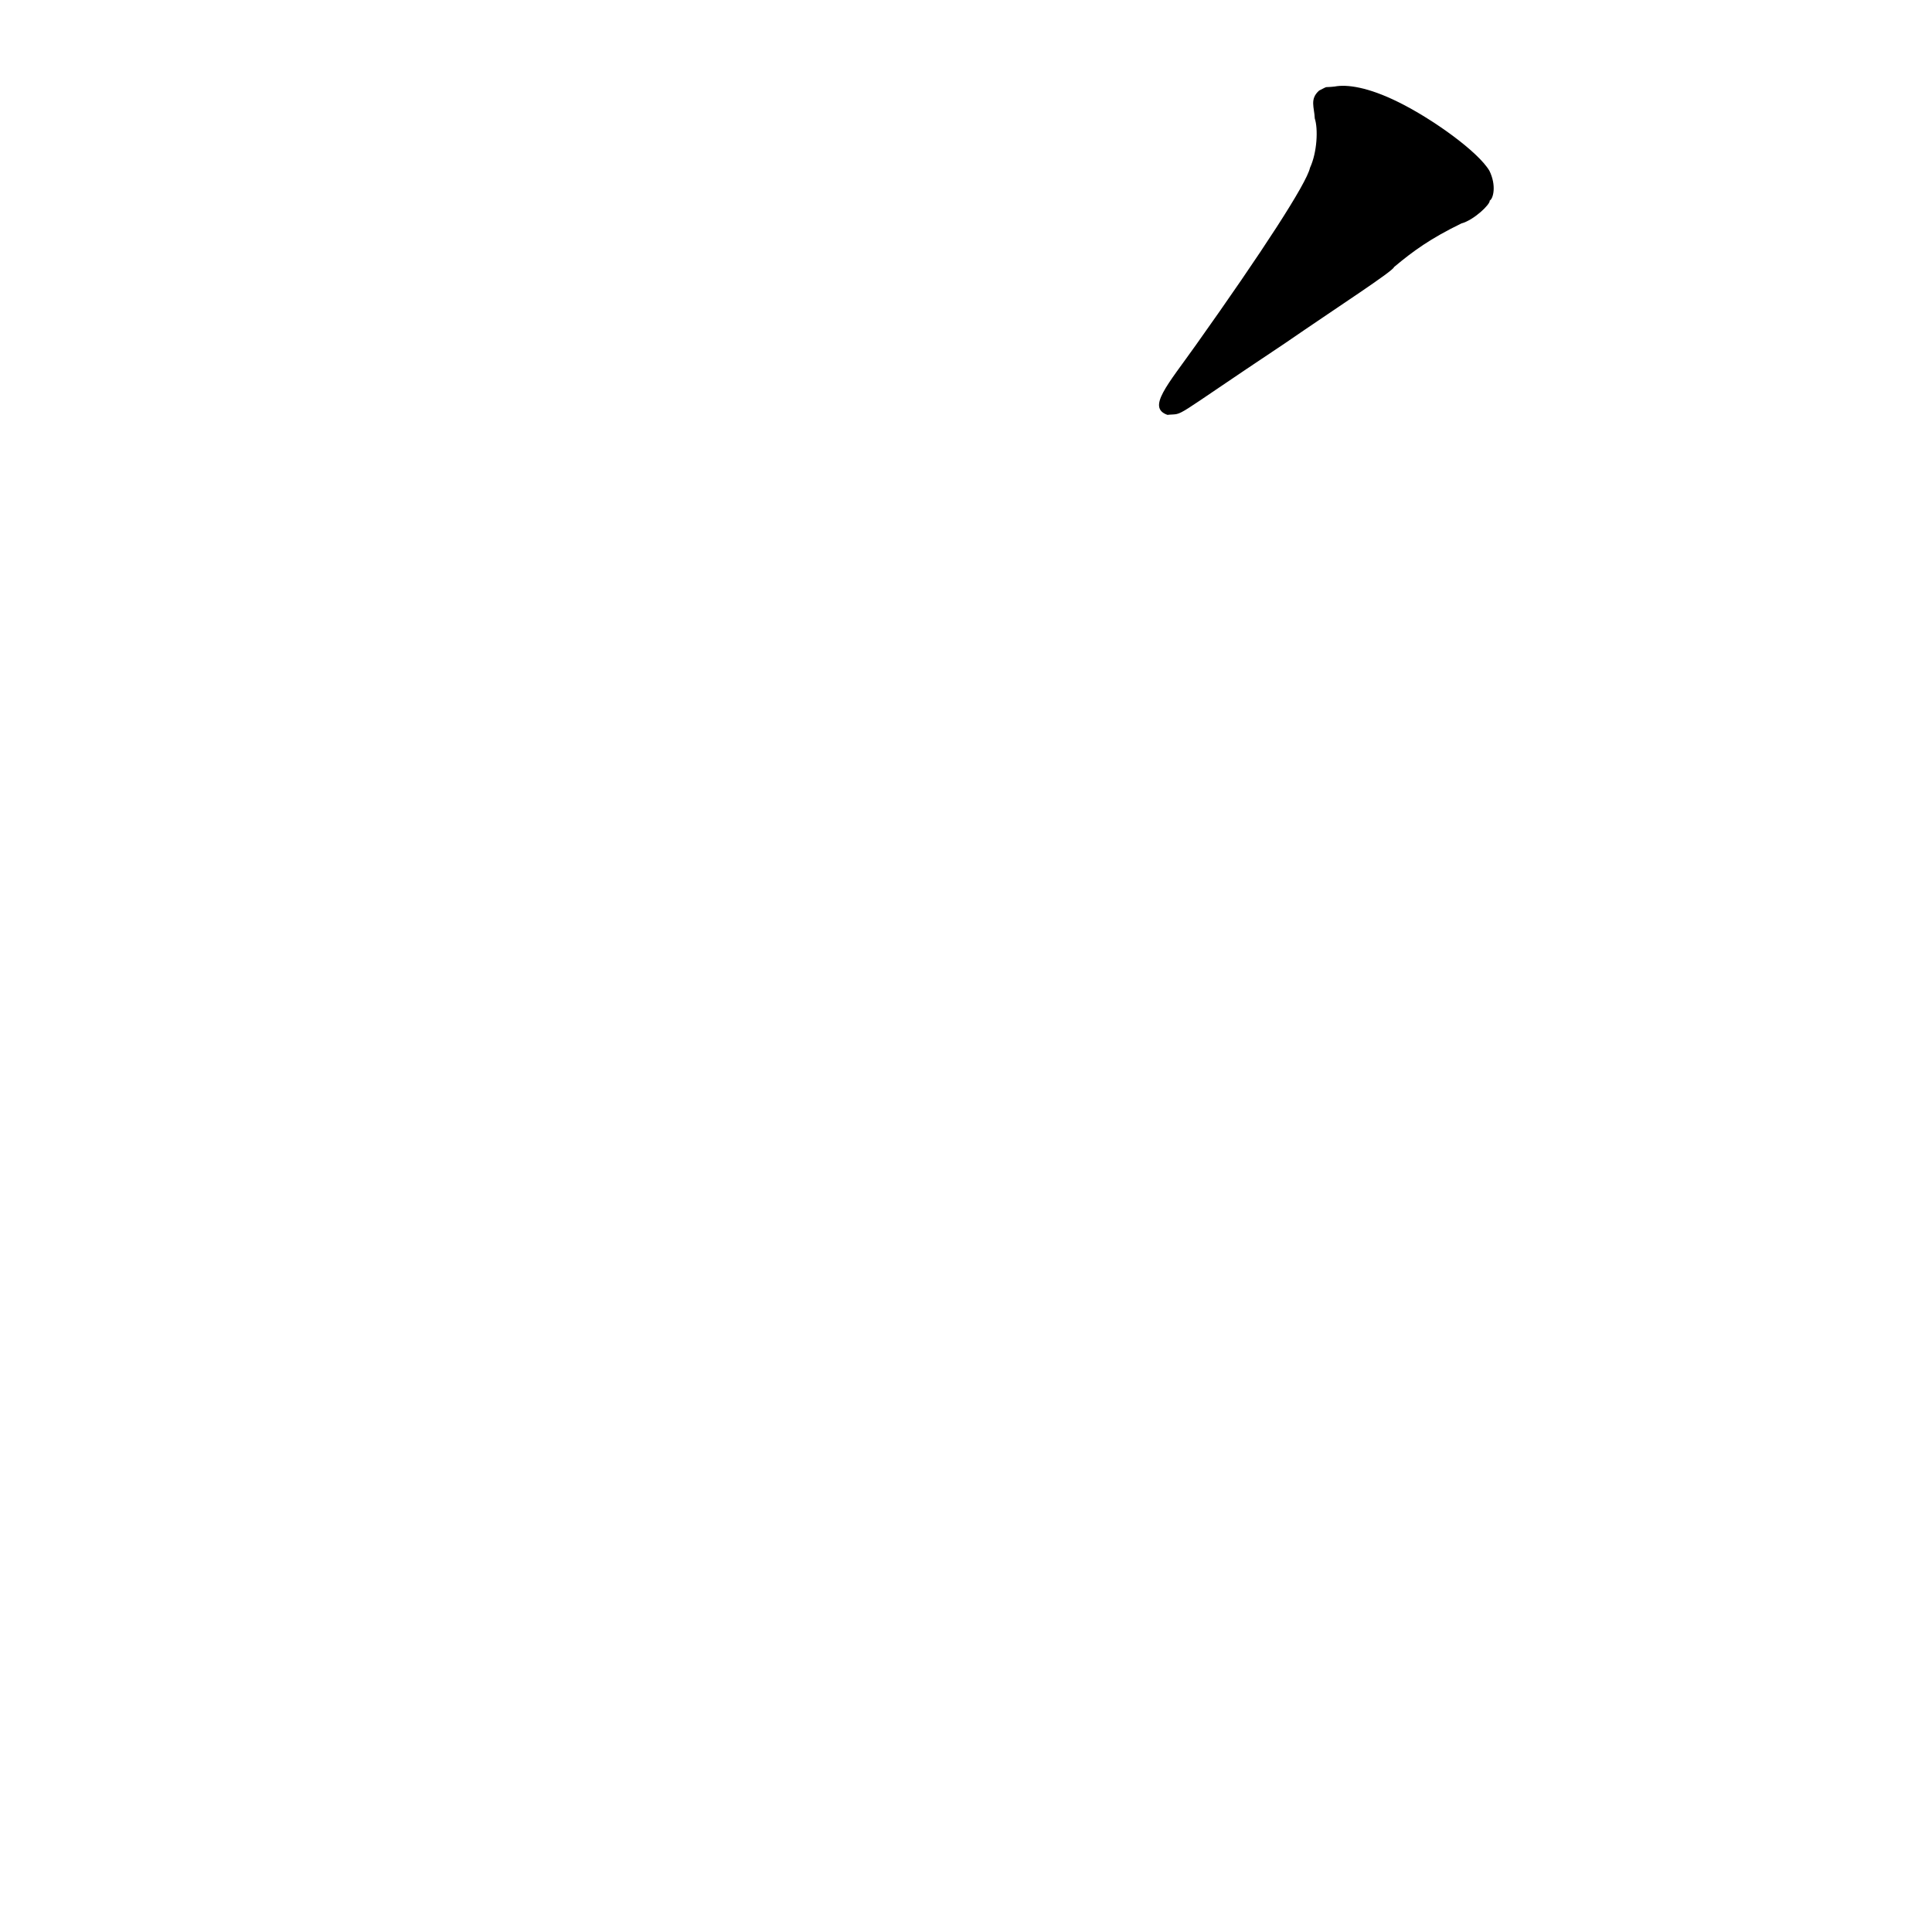
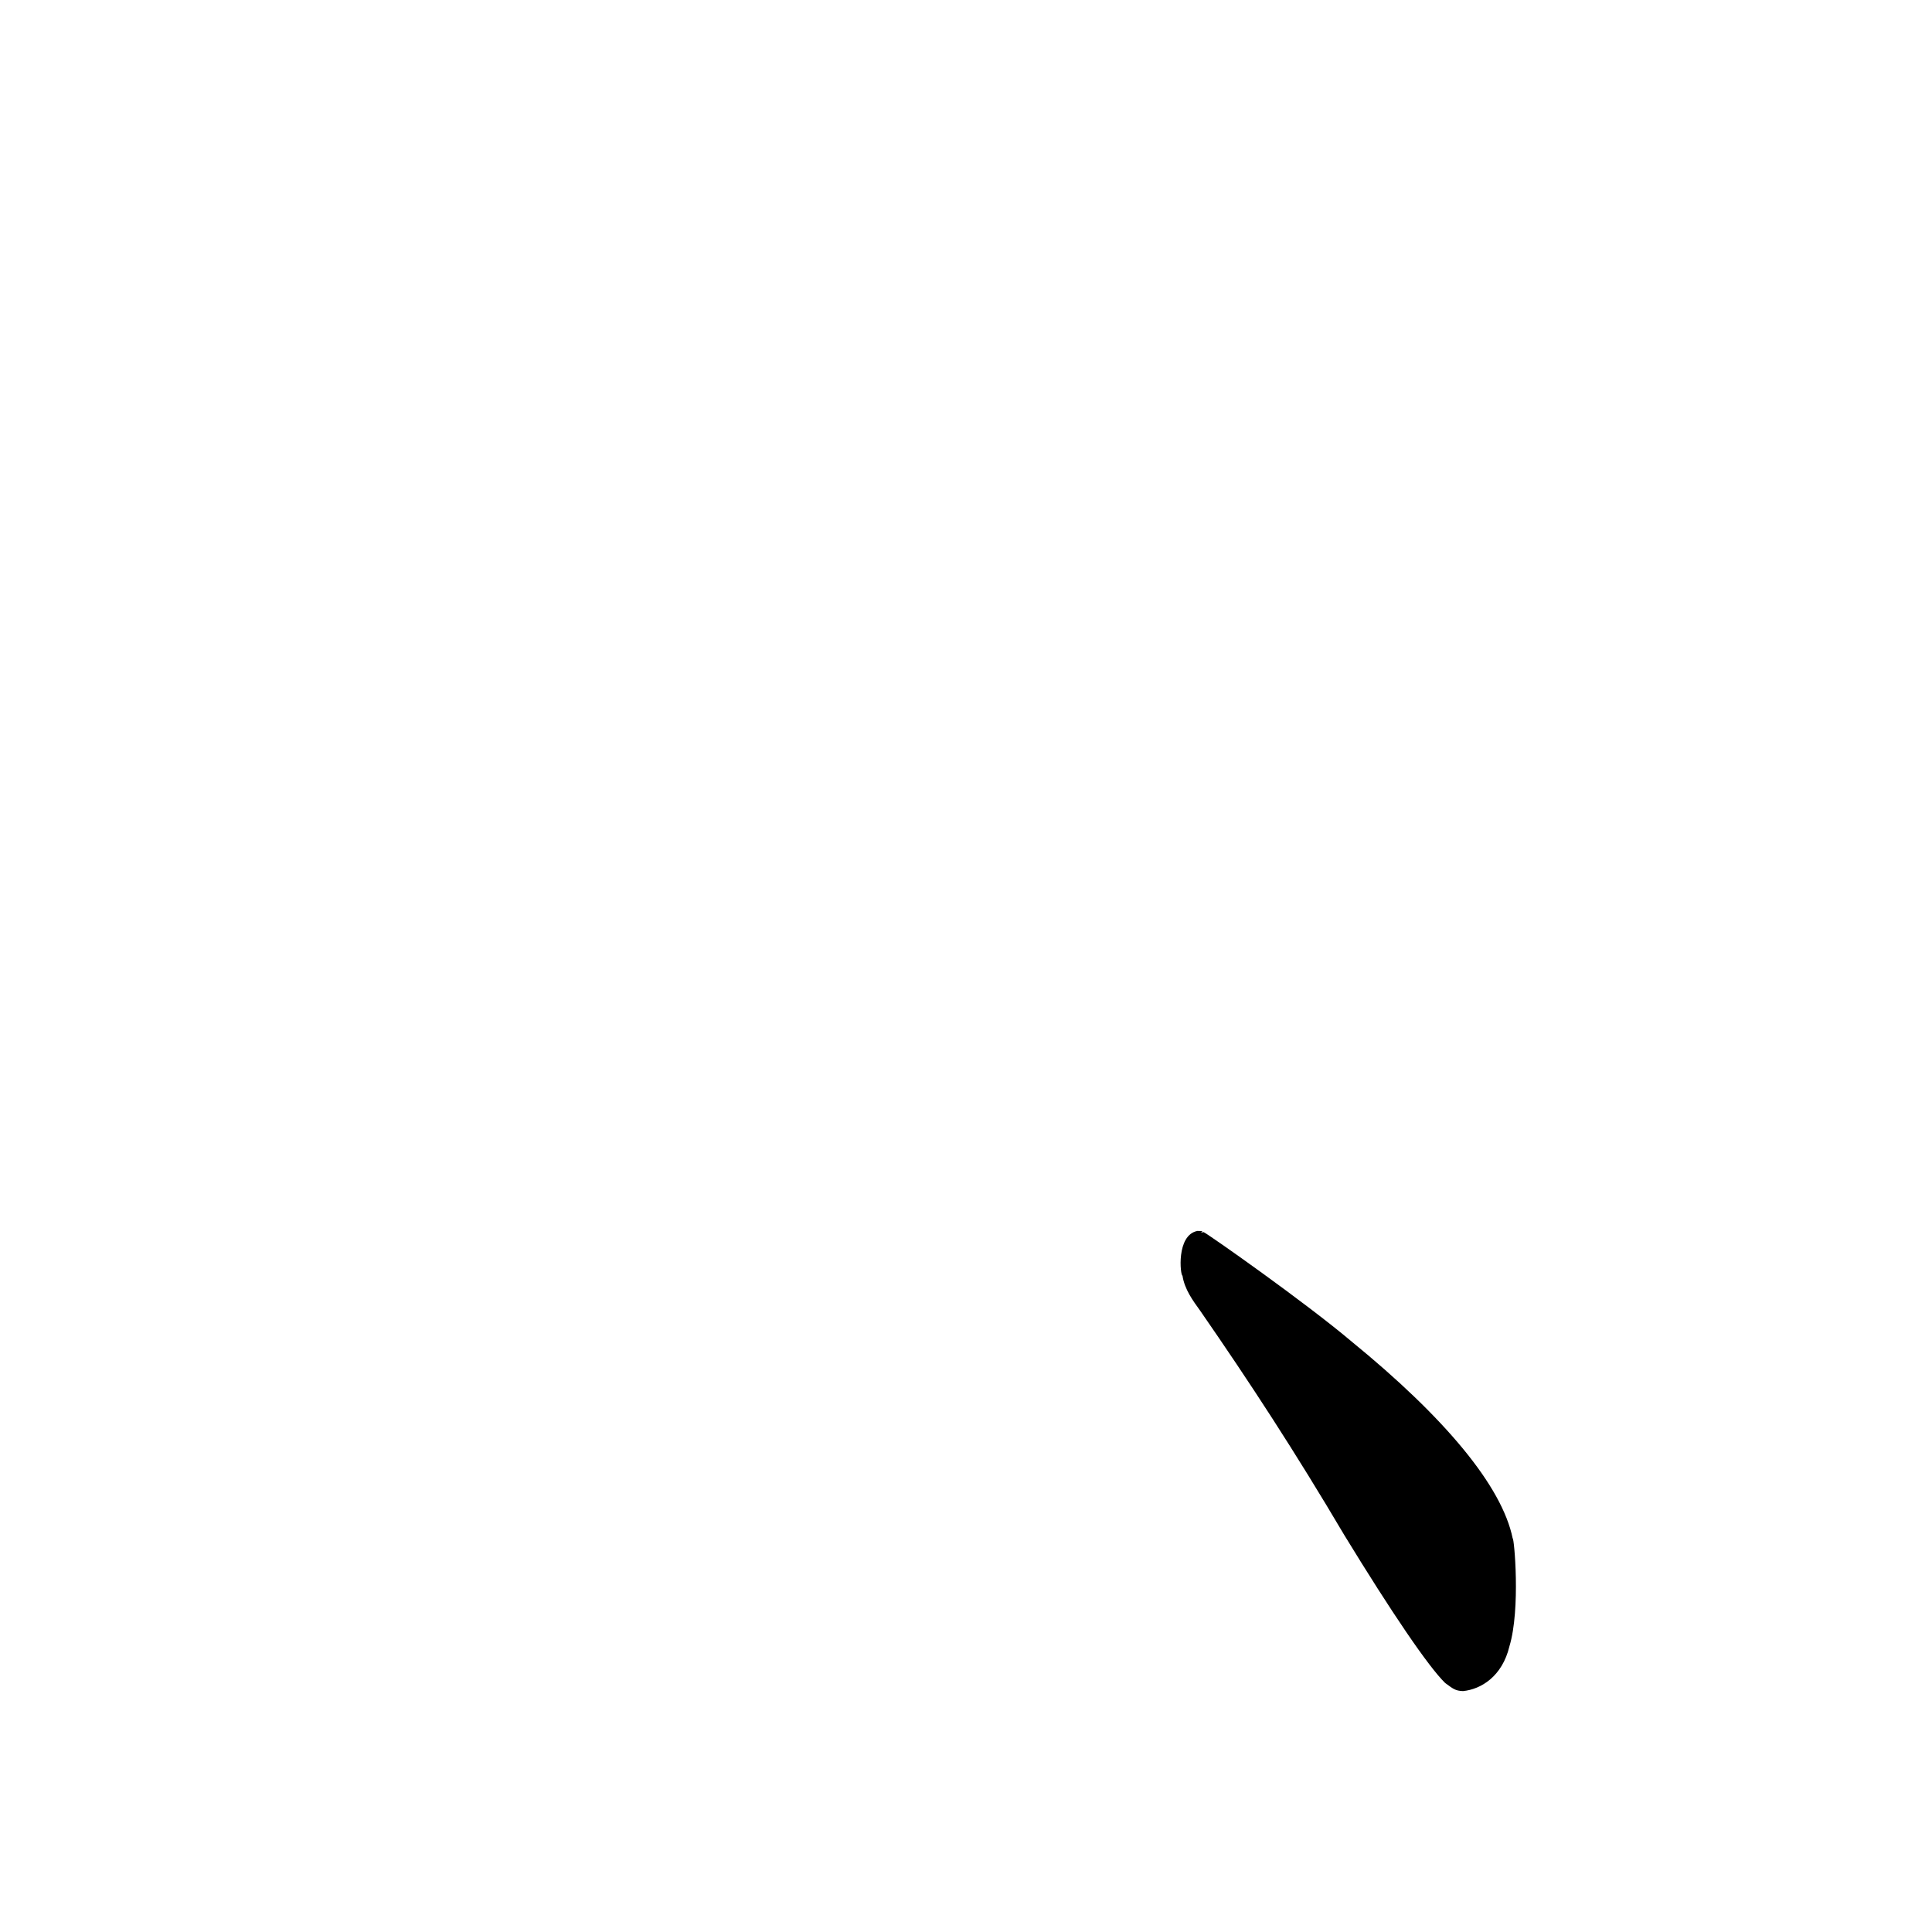
<svg xmlns="http://www.w3.org/2000/svg" height="1024" version="1.1" width="1024">
  <defs />
  <g>
-     <path d="M 707.393 45.866 C 701.202 46.581 704.608 45.287 699.168 47.999 C 694.06 52.529 696.634 56.914 696.854 62.754 C 698.682 68.266 698.151 80.661 694.335 88.919 C 692.56 97.2 668.956 133.488 633.939 182.751 C 618.658 204.301 607.828 216.02 618.753 219.887 C 628.564 218.871 618.096 223.864 680.653 182.215 C 710.423 161.724 738.282 143.796 738.894 141.52 C 749.077 132.989 758.122 126.448 774.532 118.444 C 781.323 116.615 789.984 108.174 789.571 106.317 C 791.463 105.362 793.272 98.342 789.403 90.482 C 783.38 80.345 759.465 63.17 741.322 54.186 C 724.989 46.072 713.794 44.64 707.393 45.866" fill="rgb(0, 0, 0)" opacity="0.999" stroke-width="1.0" />
+     <path d="M 634.681 652.417 C 623.264 654.597 625.603 676.196 626.738 676.108 C 627.814 683.351 632.342 689.482 636.051 694.605 C 662.456 732.742 686.488 769.589 712.529 813.667 C 737.745 854.931 757.192 883.497 765.956 892.011 C 769.992 894.929 771.222 896.192 775.435 896.313 C 784.96 895.362 796.22 888.566 800.033 872.554 C 806.018 852.791 802.517 814.766 801.754 815.395 C 796.106 787.66 765.768 751.343 716.593 711.215 C 691.969 690.369 640.877 654.471 637.987 653.058 C 633.409 653.899 640.788 652.371 634.681 652.417" fill="rgb(0, 0, 0)" opacity="0.999" stroke-width="1.0" />
  </g>
</svg>
